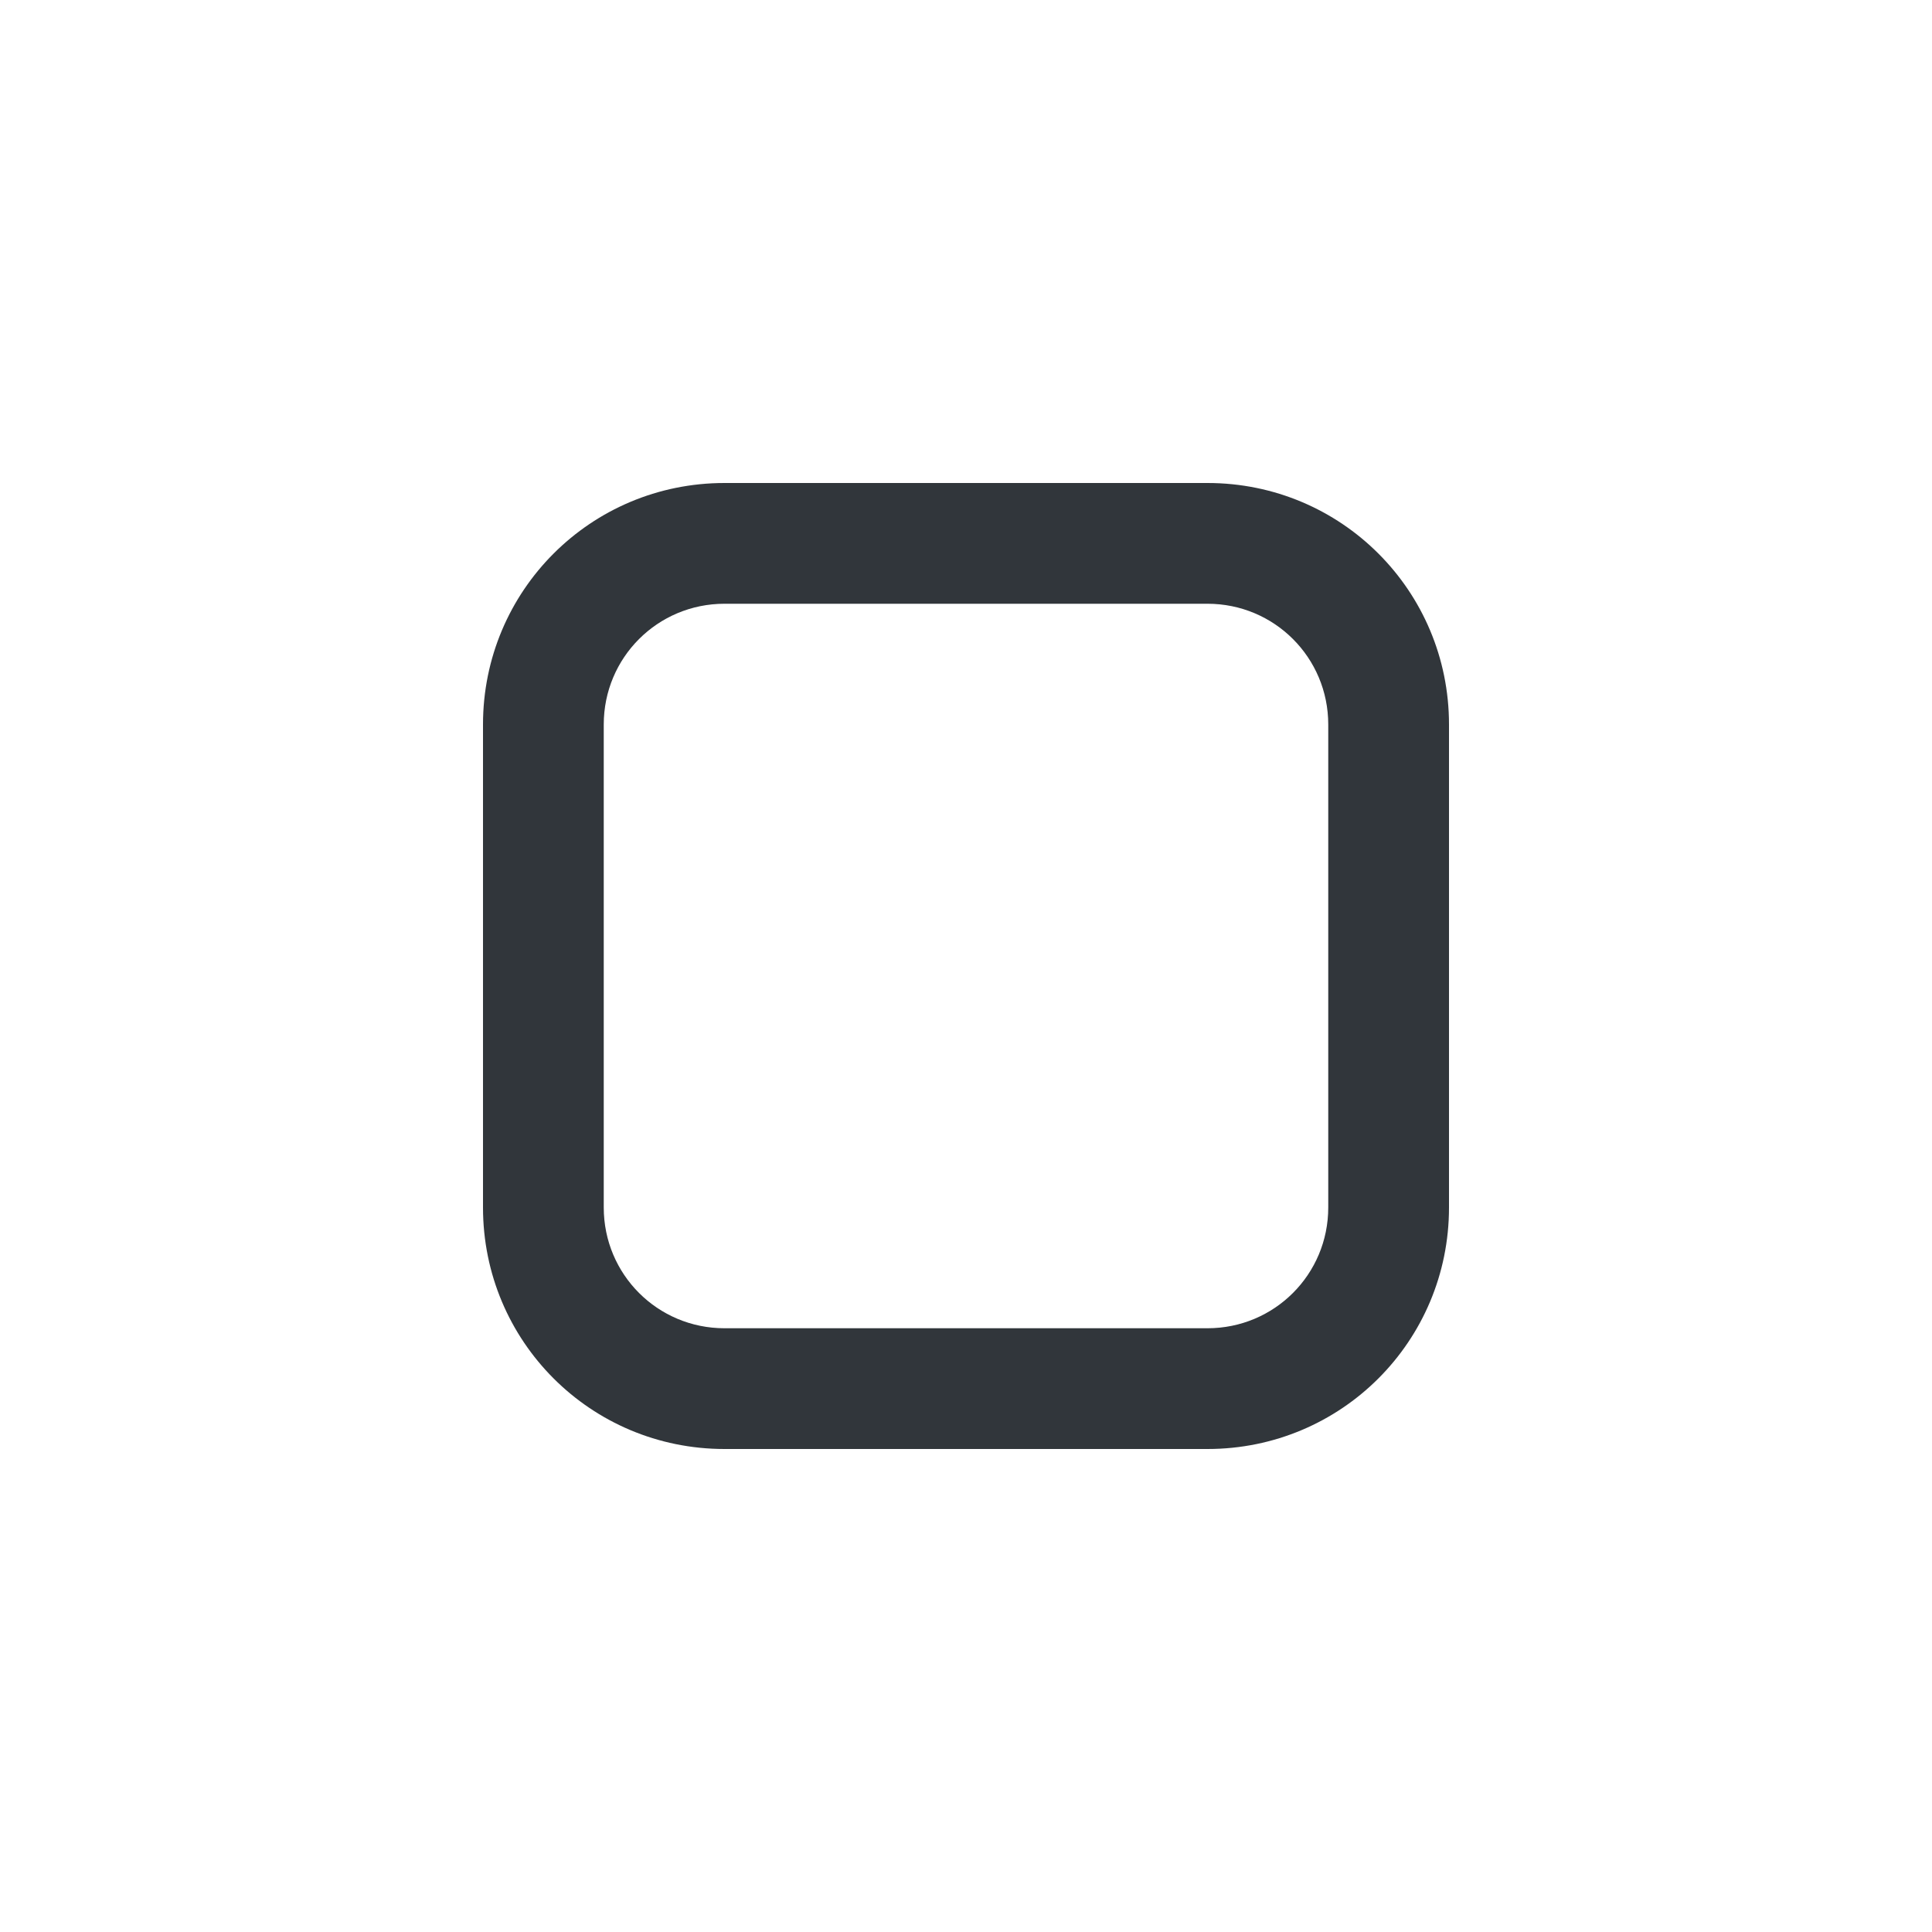
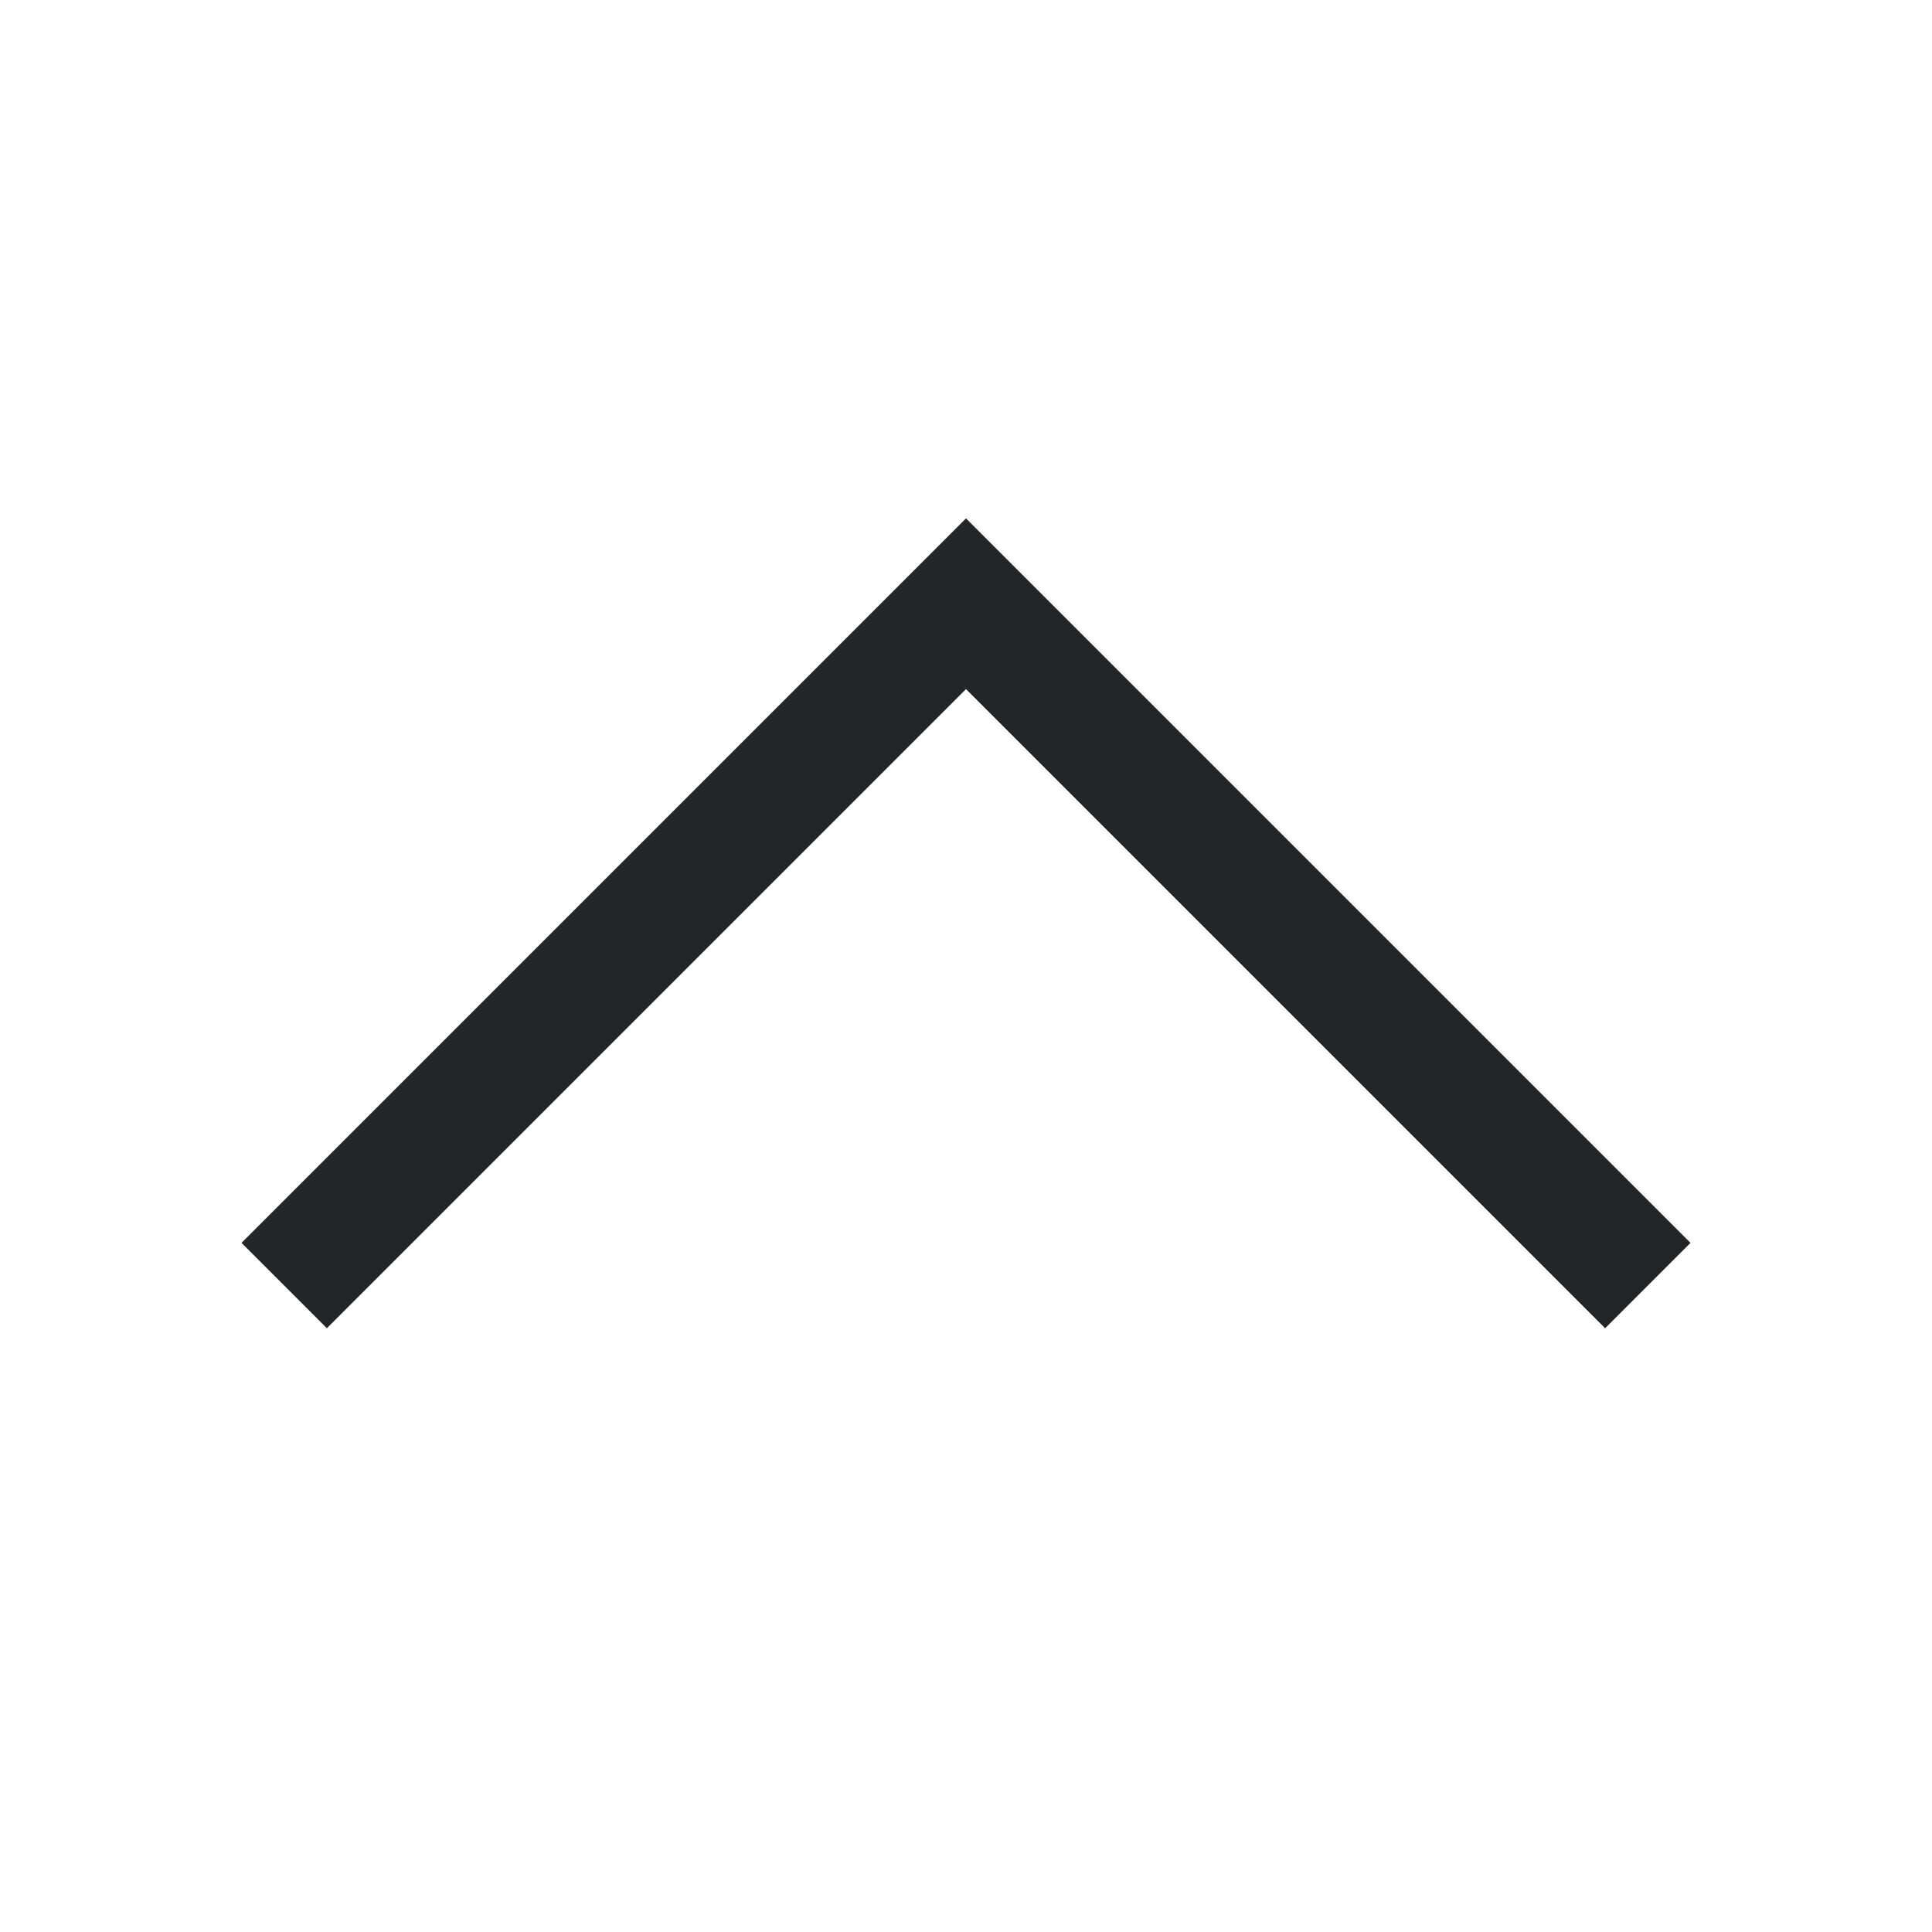
- <svg xmlns="http://www.w3.org/2000/svg" height="16" width="16" version="1.1" id="svg4">
+ <svg xmlns="http://www.w3.org/2000/svg" viewBox="0 0 16 16">
  <style type="text/css" id="current-color-scheme">
-       .ColorScheme-Text {
-         color:#31363b;
-       }
- </style>
-   <defs id="defs8" />
-   <path id="rect847" style="fill:currentColor;stroke-width:4;stroke-linecap:round;stroke-linejoin:round;fill-opacity:1" d="M 6 4 C 4.892 4 4 4.892 4 6 L 4 10 C 4 11.108 4.892 12 6 12 L 10 12 C 11.108 12 12 11.108 12 10 L 12 6 C 12 4.892 11.108 4 10 4 L 6 4 z M 6 5 L 10 5 C 10.554 5 11 5.446 11 6 L 11 10 C 11 10.554 10.554 11 10 11 L 6 11 C 5.446 11 5 10.554 5 10 L 5 6 C 5 5.446 5.446 5 6 5 z " class="ColorScheme-Text" />
+         .ColorScheme-Text {
+             color:#232629;
+         }
+     </style>
+   <path d="M8 4.293l-6 6 .707.707L8 5.707 13.293 11l.707-.707-6-6z" class="ColorScheme-Text" fill="currentColor" />
</svg>
